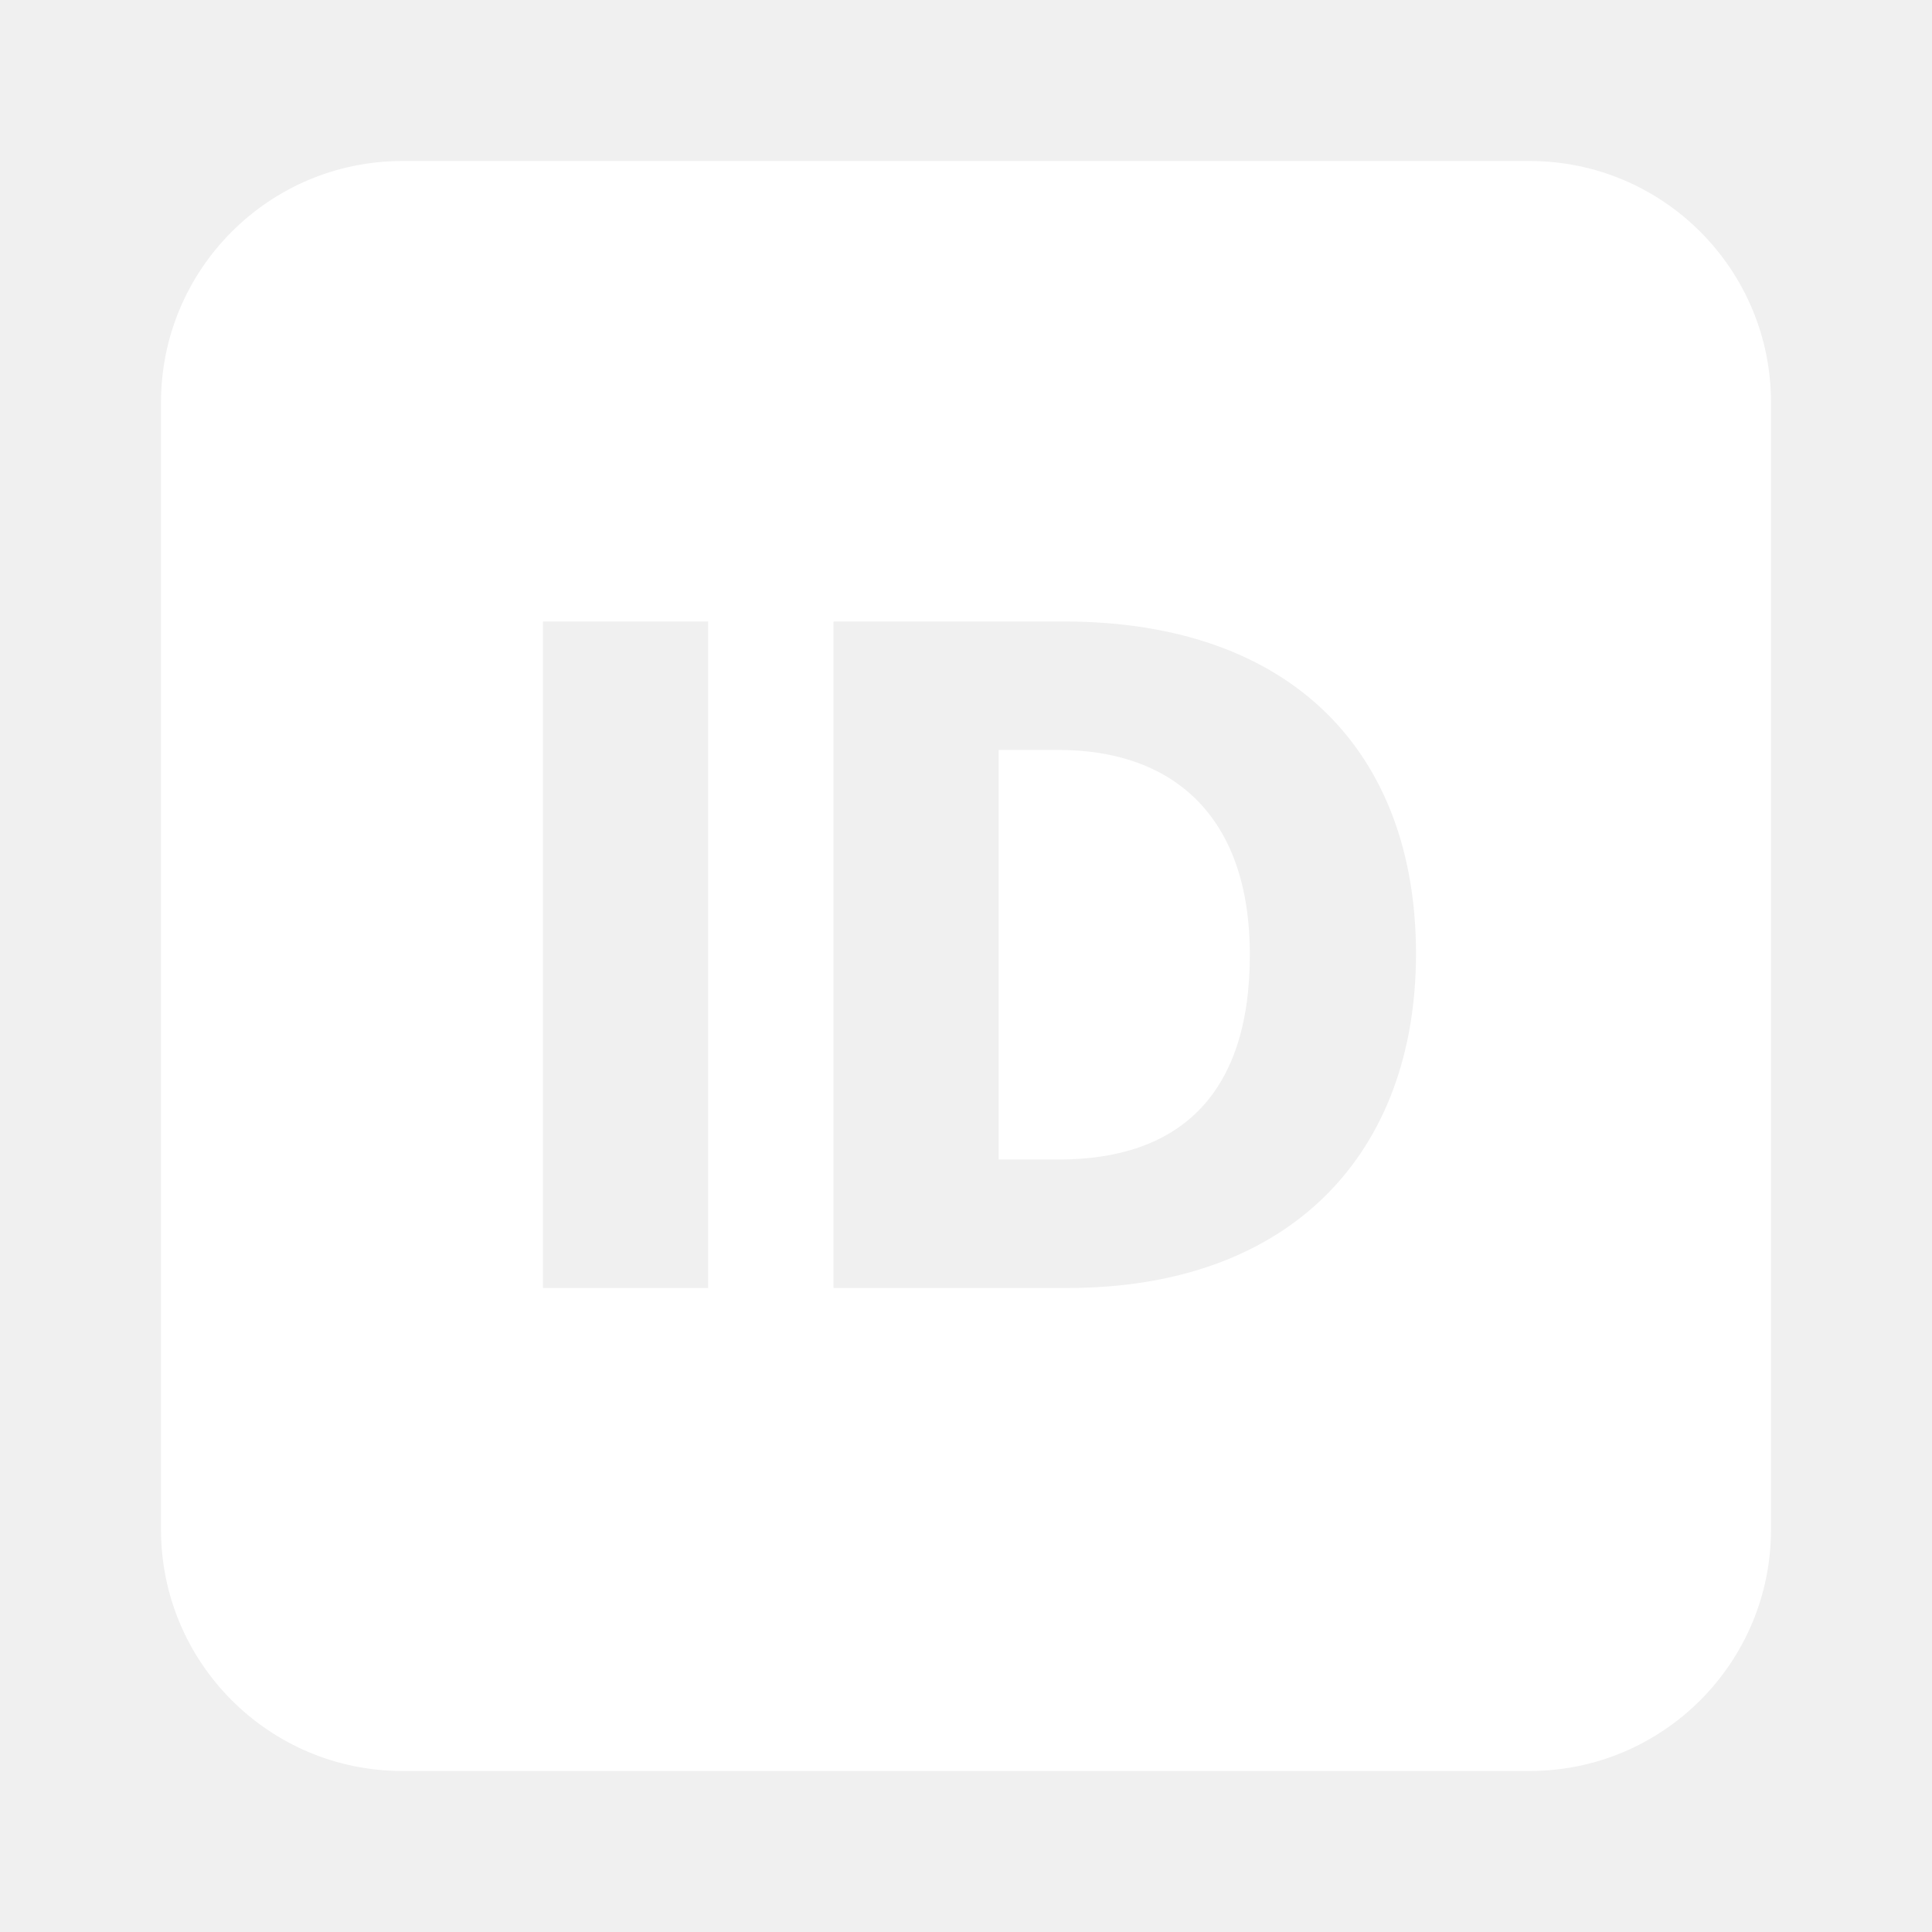
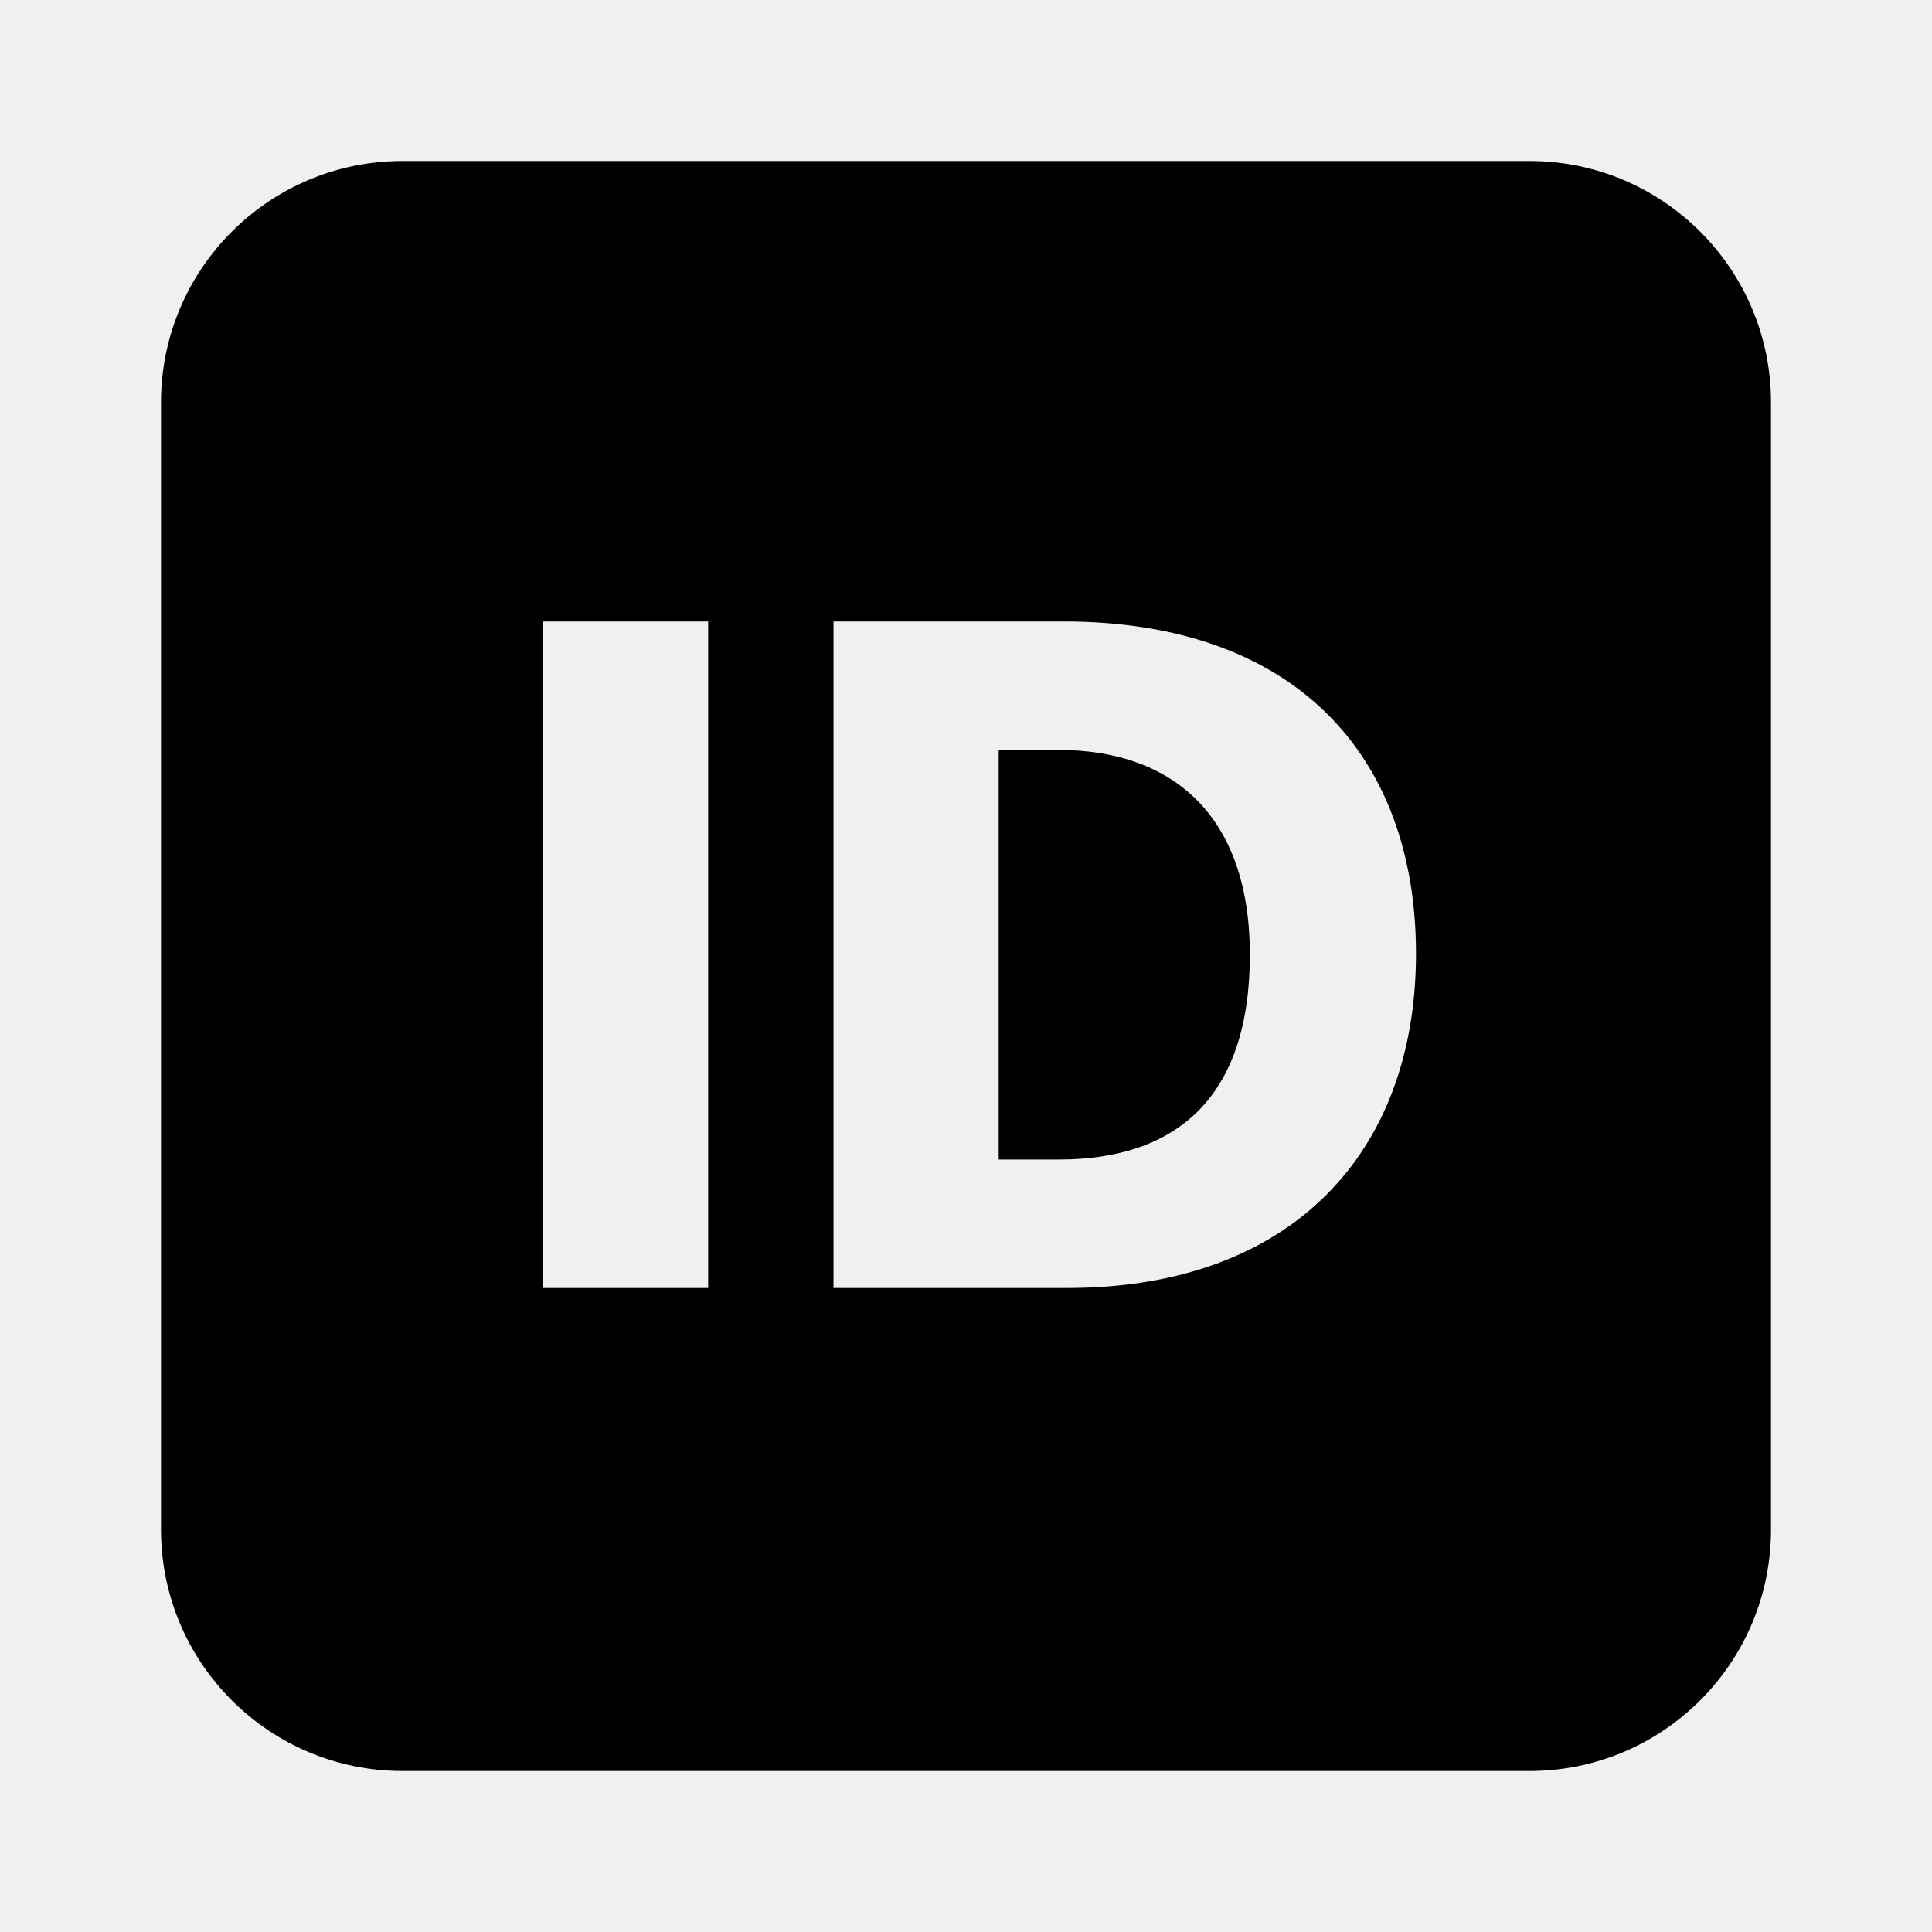
<svg xmlns="http://www.w3.org/2000/svg" width="24" height="24" viewBox="0 0 24 24" id="svg">
-   <path fill="#fff" fill-rule="evenodd" clip-rule="evenodd" d="M5 2C3.343 2 2 3.343 2 5V19C2 20.657 3.343 22 5 22H19C20.657 22 22 20.657 22 19V5C22 3.343 20.657 2 19 2H5ZM8.797 7.72V16H6.745V7.72H8.797ZM13.21 7.72C16.09 7.72 17.59 9.388 17.59 11.848C17.59 14.308 16.054 16 13.258 16H10.354V7.72H13.21ZM13.15 14.404C14.614 14.404 15.526 13.636 15.526 11.86C15.526 10.12 14.554 9.316 13.15 9.316H12.406V14.404H13.15Z" />
+   <path fill="currentColor" fill-rule="evenodd" clip-rule="evenodd" d="M5 2C3.343 2 2 3.343 2 5V19C2 20.657 3.343 22 5 22H19C20.657 22 22 20.657 22 19V5C22 3.343 20.657 2 19 2H5ZM8.797 7.72V16H6.745V7.72H8.797ZM13.21 7.72C16.09 7.72 17.59 9.388 17.59 11.848C17.59 14.308 16.054 16 13.258 16H10.354V7.72H13.21ZM13.15 14.404C14.614 14.404 15.526 13.636 15.526 11.86C15.526 10.12 14.554 9.316 13.15 9.316H12.406V14.404H13.15Z" />
</svg>
